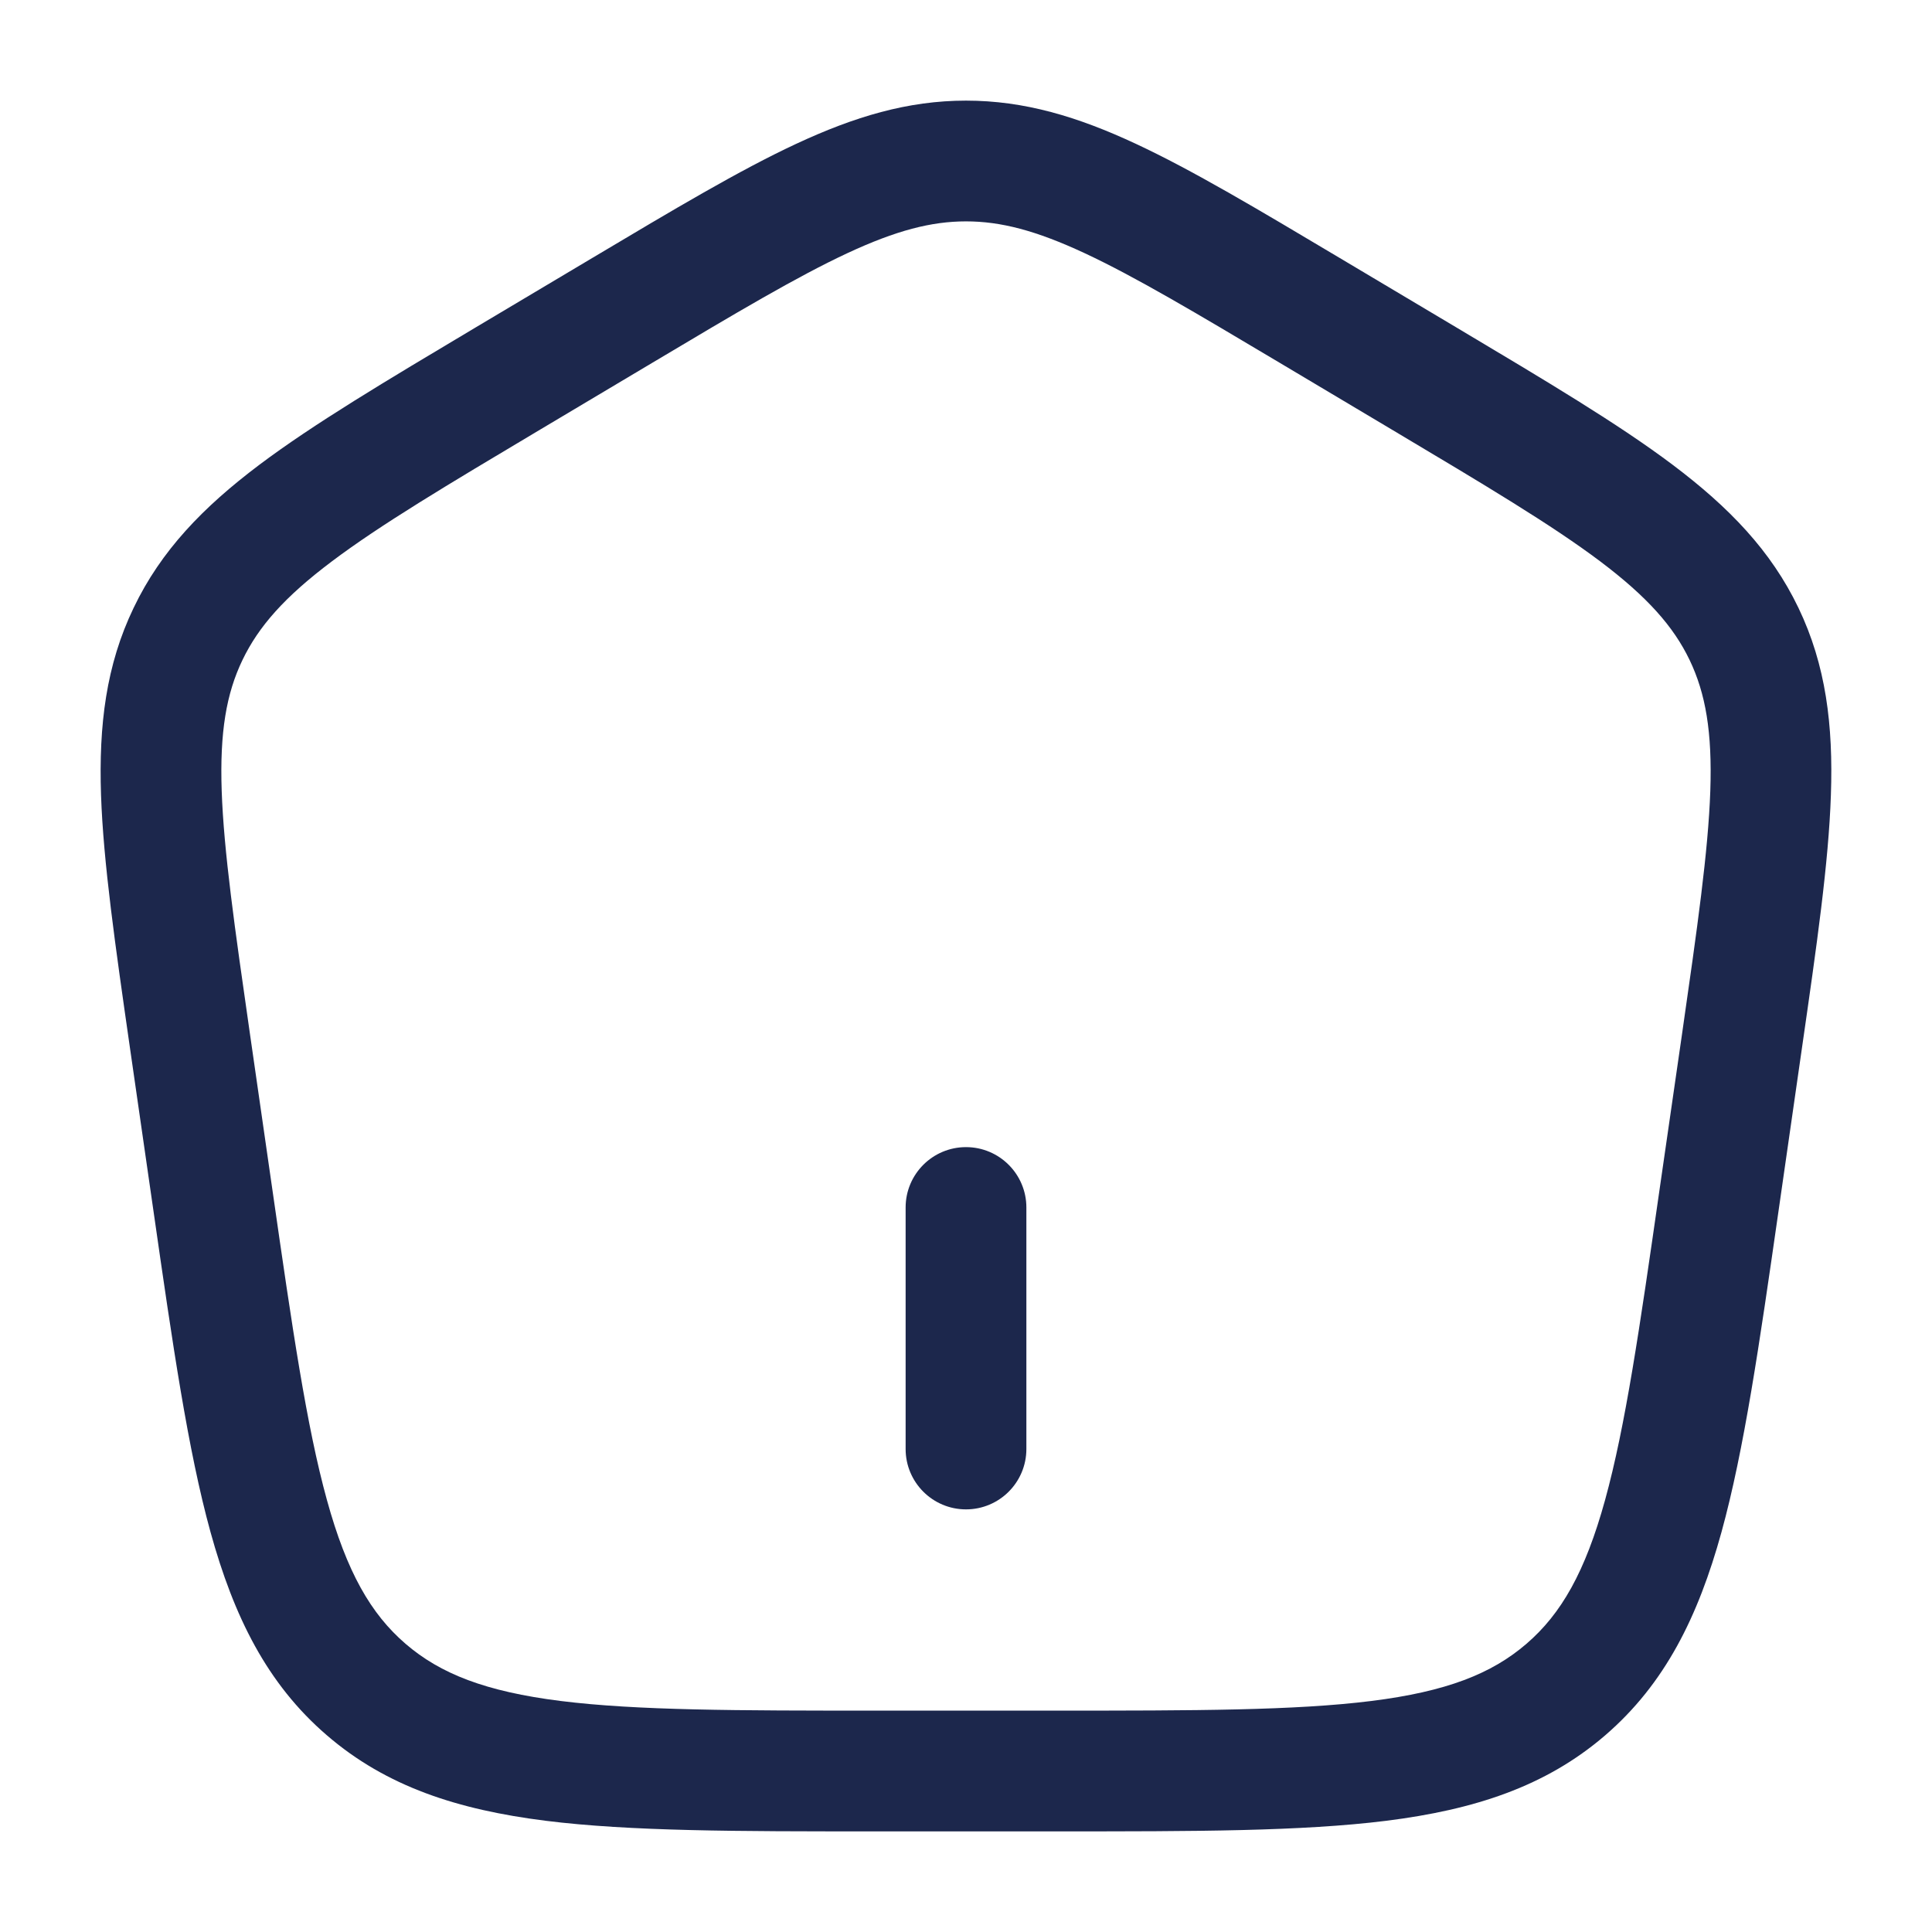
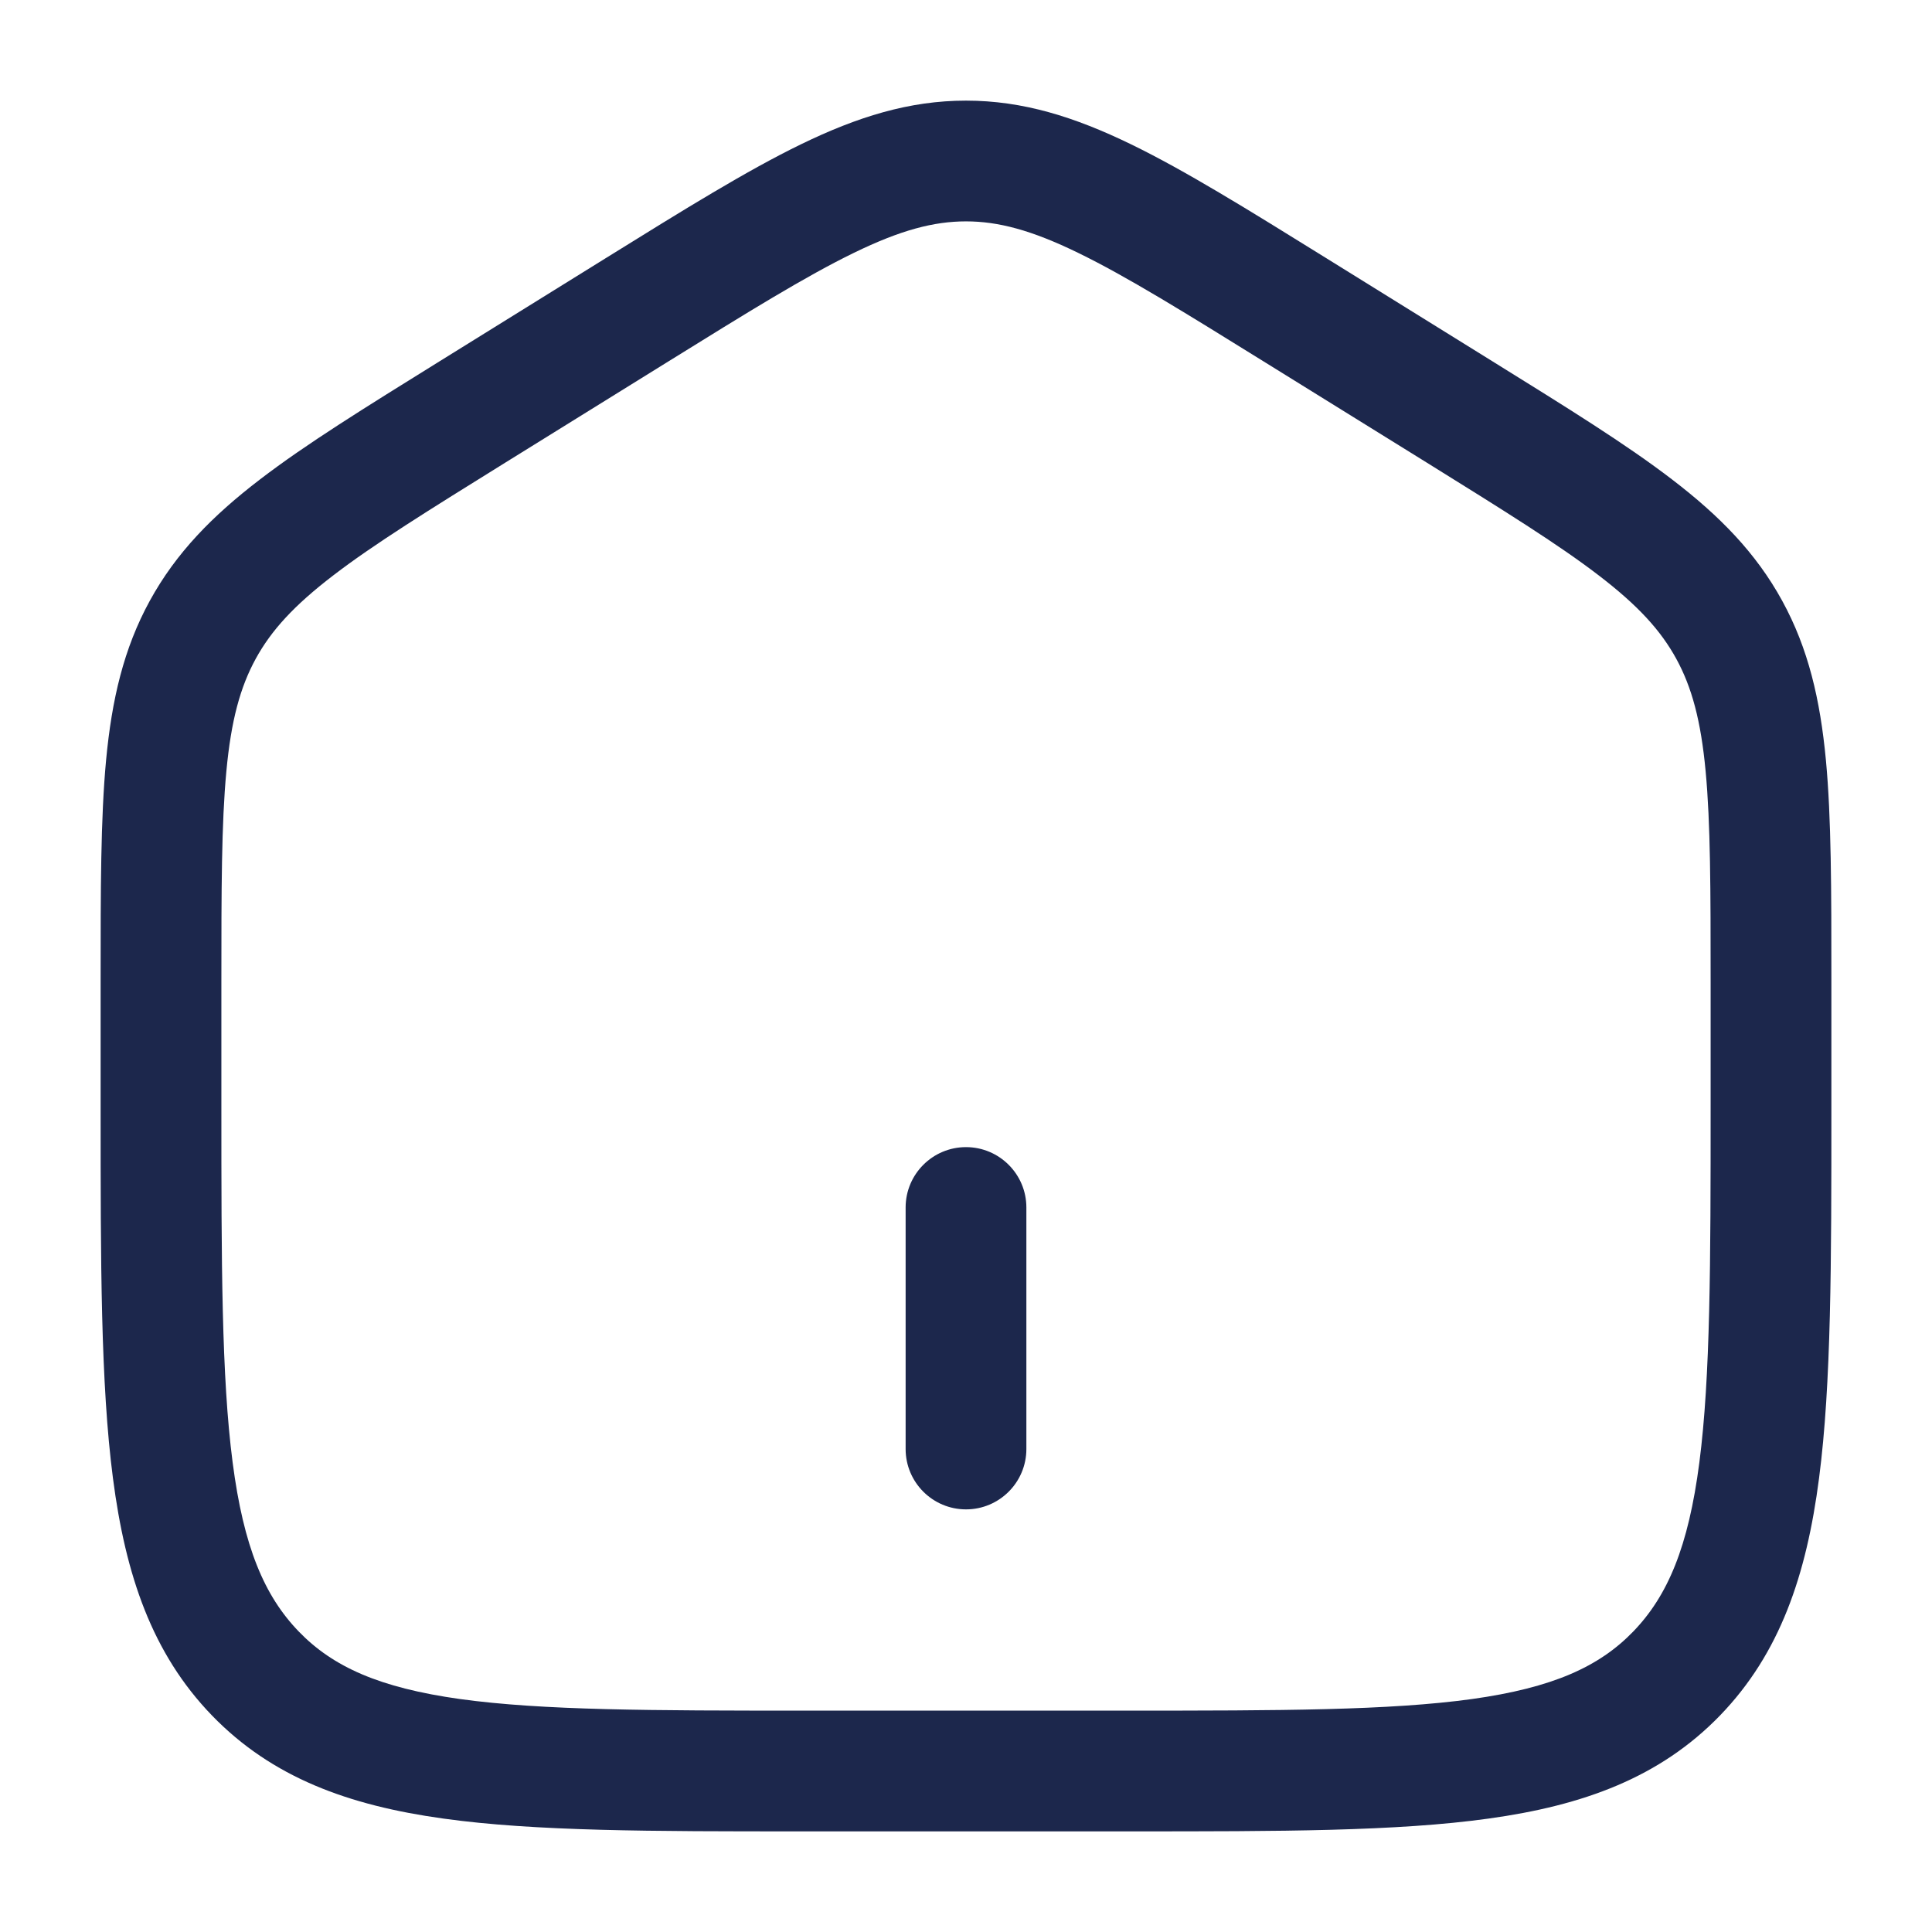
- <svg xmlns="http://www.w3.org/2000/svg" width="24" height="24" fill="none" viewBox="0 0 24 24">
-   <path fill="#1C274C" d="M11.25 18a.75.75 0 0 0 1.5 0v-3a.75.75 0 0 0-1.5 0v3Z" />
-   <path fill="#1C274C" fill-rule="evenodd" d="M12 1.25c-.725 0-1.387.2-2.11.537-.702.327-1.512.81-2.528 1.415l-1.456.867c-1.119.667-2.01 1.198-2.686 1.706C2.523 6.3 2 6.84 1.66 7.551c-.342.711-.434 1.456-.405 2.325.029.841.176 1.864.36 3.146l.293 2.032c.237 1.65.426 2.959.707 3.978.29 1.05.702 1.885 1.445 2.524.742.64 1.63.925 2.716 1.062 1.056.132 2.387.132 4.066.132h2.316c1.68 0 3.01 0 4.066-.132 1.086-.137 1.974-.422 2.716-1.061.743-.64 1.155-1.474 1.445-2.525.281-1.02.47-2.328.707-3.978l.292-2.032c.185-1.282.332-2.305.36-3.146.03-.87-.062-1.614-.403-2.325C22 6.84 21.477 6.3 20.78 5.775c-.675-.508-1.567-1.039-2.686-1.706l-1.456-.867c-1.016-.605-1.826-1.088-2.527-1.415-.724-.338-1.386-.537-2.111-.537ZM8.096 4.511c1.057-.63 1.803-1.073 2.428-1.365.609-.284 1.047-.396 1.476-.396.43 0 .867.112 1.476.396.625.292 1.37.735 2.428 1.365l1.385.825c1.165.694 1.986 1.184 2.59 1.638.587.443.91.809 1.11 1.225.199.416.282.894.257 1.626-.026.75-.16 1.691-.352 3.026l-.28 1.937c-.246 1.714-.422 2.928-.675 3.845-.247.896-.545 1.415-.977 1.787-.433.373-.994.593-1.925.71-.951.119-2.188.12-3.93.12h-2.213c-1.743 0-2.98-.001-3.931-.12-.93-.117-1.492-.337-1.925-.71-.432-.372-.73-.891-.977-1.787-.253-.917-.43-2.131-.676-3.845l-.279-1.937c-.192-1.335-.326-2.277-.352-3.026-.025-.732.058-1.21.258-1.626.2-.416.521-.782 1.11-1.225.603-.454 1.424-.944 2.589-1.638l1.385-.825Z" clip-rule="evenodd" />
+ <svg xmlns="http://www.w3.org/2000/svg" width="24" height="24" viewBox="0 0 24 24" fill="none">
+   <path d="M11.25 18C11.25 18.414 11.586 18.75 12 18.75C12.414 18.75 12.75 18.414 12.75 18V15C12.75 14.586 12.414 14.25 12 14.25C11.586 14.25 11.25 14.586 11.25 15V18Z" fill="#1C274C" />
+   <path fill-rule="evenodd" clip-rule="evenodd" d="M12 1.25C11.292 1.25 10.649 1.453 9.951 1.792C9.276 2.12 8.496 2.604 7.523 3.208L5.456 4.491C4.535 5.063 3.797 5.52 3.229 5.956C2.64 6.407 2.188 6.866 1.861 7.463C1.535 8.058 1.389 8.692 1.318 9.441C1.25 10.166 1.25 11.054 1.25 12.167V13.78C1.25 15.684 1.25 17.187 1.403 18.362C1.559 19.567 1.889 20.54 2.632 21.309C3.38 22.082 4.33 22.428 5.508 22.591C6.648 22.75 8.106 22.75 9.942 22.75H14.058C15.894 22.75 17.352 22.75 18.492 22.591C19.669 22.428 20.62 22.082 21.368 21.309C22.111 20.54 22.441 19.567 22.597 18.362C22.75 17.187 22.75 15.684 22.75 13.78V12.167C22.75 11.054 22.75 10.166 22.682 9.441C22.611 8.692 22.465 8.058 22.139 7.463C21.812 6.866 21.36 6.407 20.771 5.956C20.203 5.52 19.465 5.063 18.544 4.491L16.477 3.208C15.504 2.604 14.724 2.12 14.049 1.792C13.351 1.453 12.708 1.25 12 1.25ZM8.28 4.504C9.295 3.874 10.009 3.432 10.607 3.141C11.188 2.858 11.6 2.75 12 2.75C12.4 2.75 12.812 2.858 13.393 3.141C13.991 3.432 14.705 3.874 15.72 4.504L17.721 5.745C18.681 6.342 19.356 6.761 19.859 7.147C20.349 7.522 20.63 7.831 20.823 8.183C21.016 8.536 21.129 8.949 21.188 9.581C21.249 10.229 21.25 11.046 21.25 12.204V13.725C21.25 15.696 21.248 17.101 21.11 18.168C20.974 19.216 20.717 19.824 20.289 20.267C19.865 20.706 19.287 20.966 18.286 21.106C17.26 21.248 15.908 21.25 14 21.25H10C8.092 21.25 6.74 21.248 5.714 21.106C4.713 20.966 4.135 20.706 3.711 20.267C3.283 19.824 3.026 19.216 2.89 18.168C2.751 17.101 2.75 15.696 2.75 13.725V12.204C2.75 11.046 2.751 10.229 2.812 9.581C2.871 8.949 2.984 8.536 3.177 8.183C3.37 7.831 3.651 7.522 4.141 7.147C4.644 6.761 5.319 6.342 6.28 5.745L8.28 4.504Z" fill="#1C274C" />
</svg>
